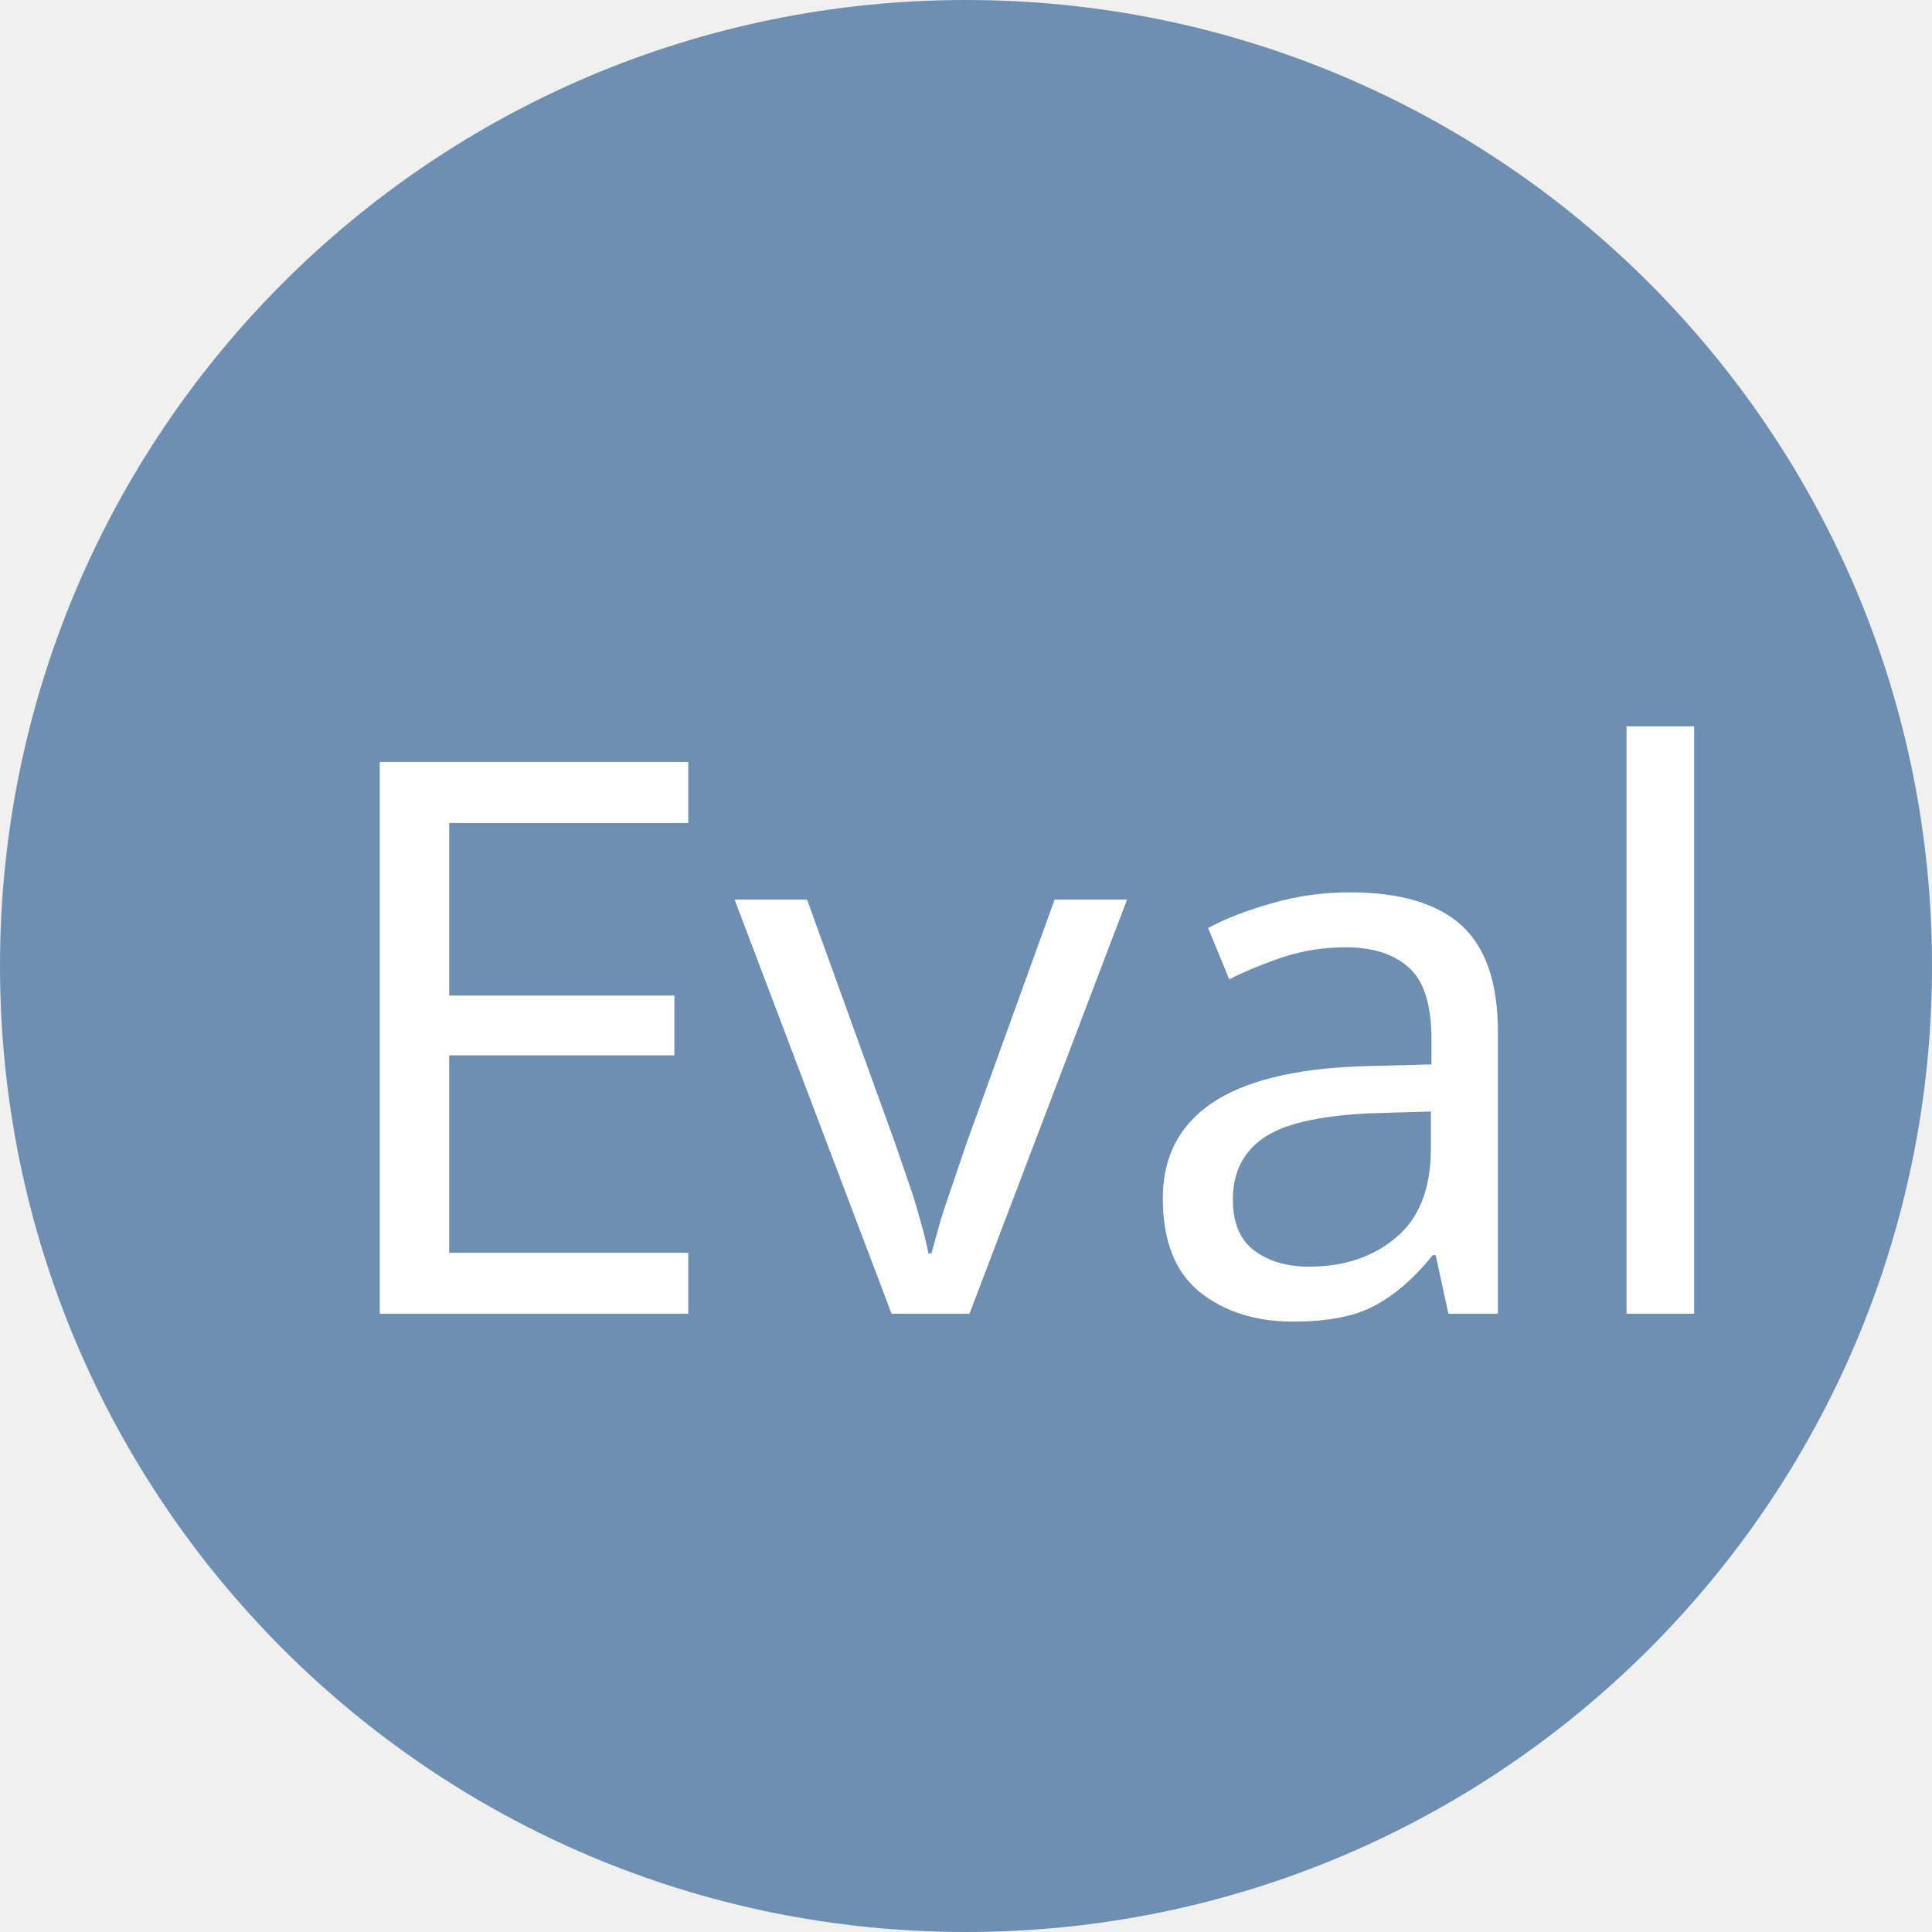
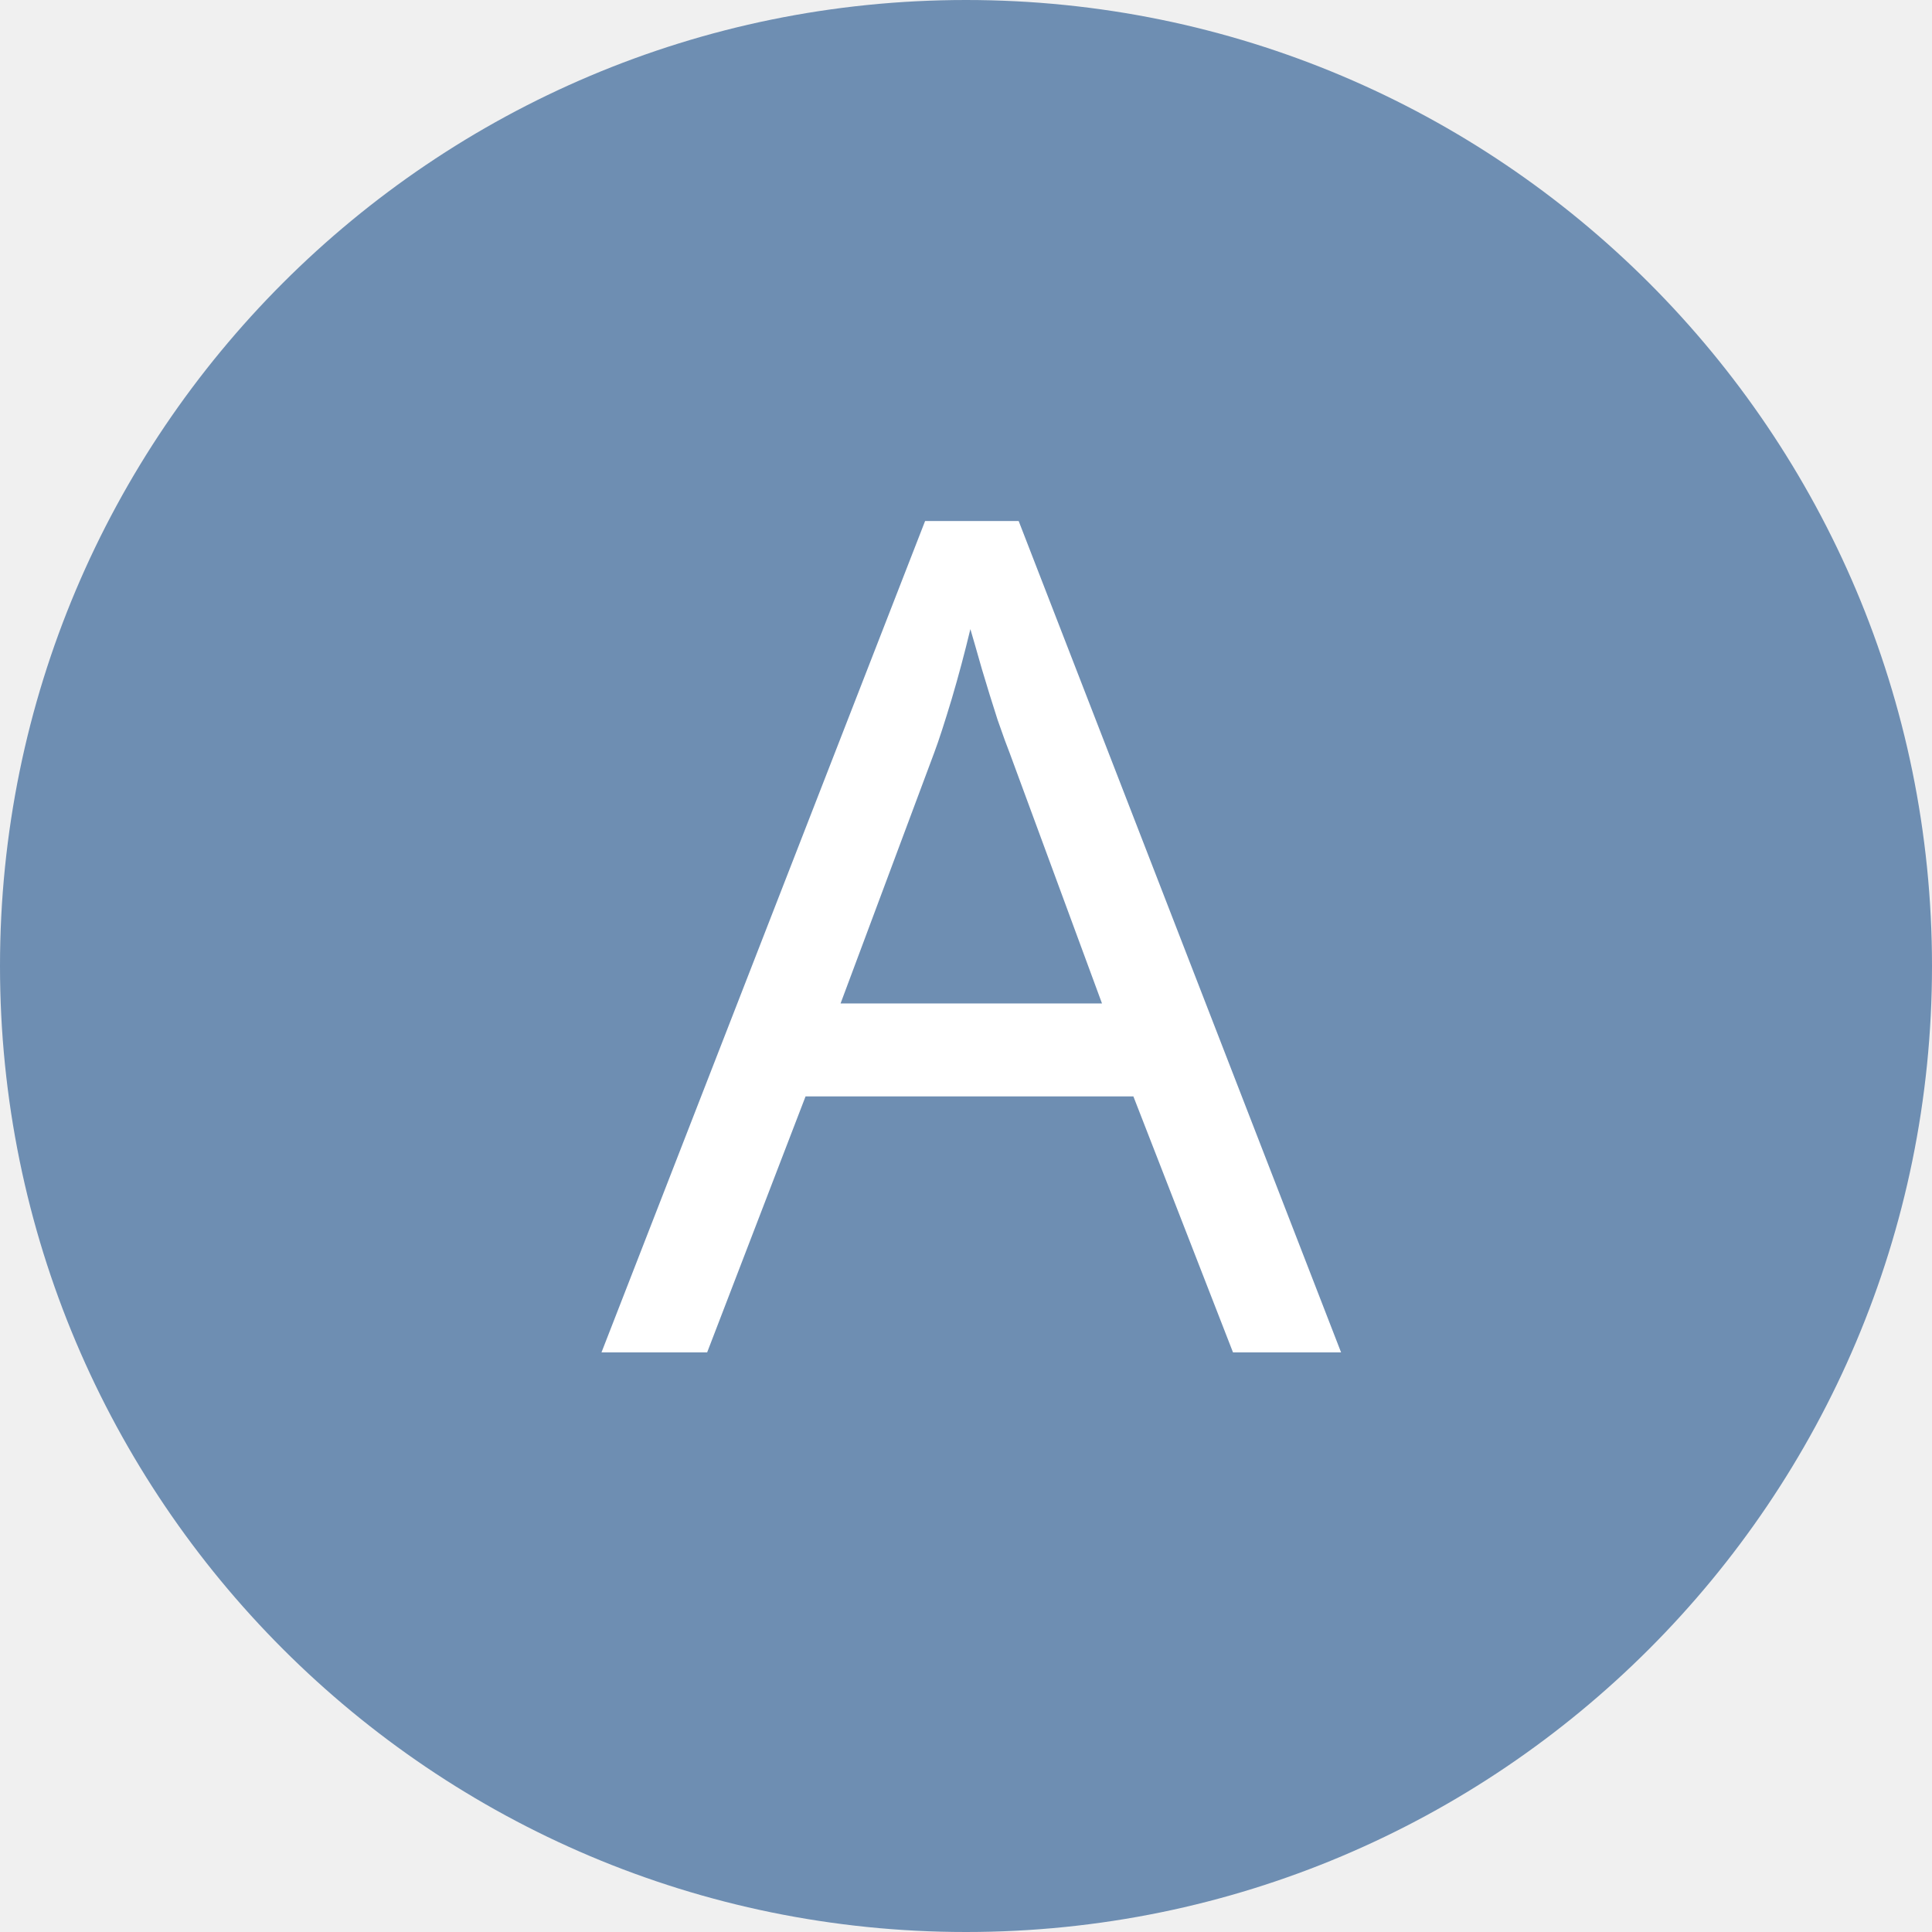
<svg xmlns="http://www.w3.org/2000/svg" width="50" height="50" viewBox="0 0 50 50">
-   <g id="EV" transform="translate(19424.73 -10587)">
-     <circle id="椭圆_49" data-name="椭圆 49" style=" fill: #6e8eb2;" class="cls-1" cx="25" cy="25" r="25" transform="translate(-19424.73 10587)" />
-     <text id="Eval" class="cls-2" style="fill: #fff;         font-size: 20px;         font-family: FZY4JW--GB1-0, FZCuYuan-M03S;" transform="translate(-19399.73 10621)">
-       <tspan x="-17.109" y="0">Eval</tspan>
+   <g id="EV" transform="translate(19424.5 -10587.175)">
+     <circle id="椭圆_49" data-name="椭圆 49" cx="25" cy="25" r="25" transform="translate(-19424.5 10587.175)" fill="#6e8eb2" />
+     <text id="A" transform="translate(-19399.5 10622.175)" fill="#fff" font-size="30" font-family="FZY4JW--GB1-0, FZCuYuan-M03S">
+       <tspan x="-9.434" y="0">A</tspan>
    </text>
  </g>
</svg>
